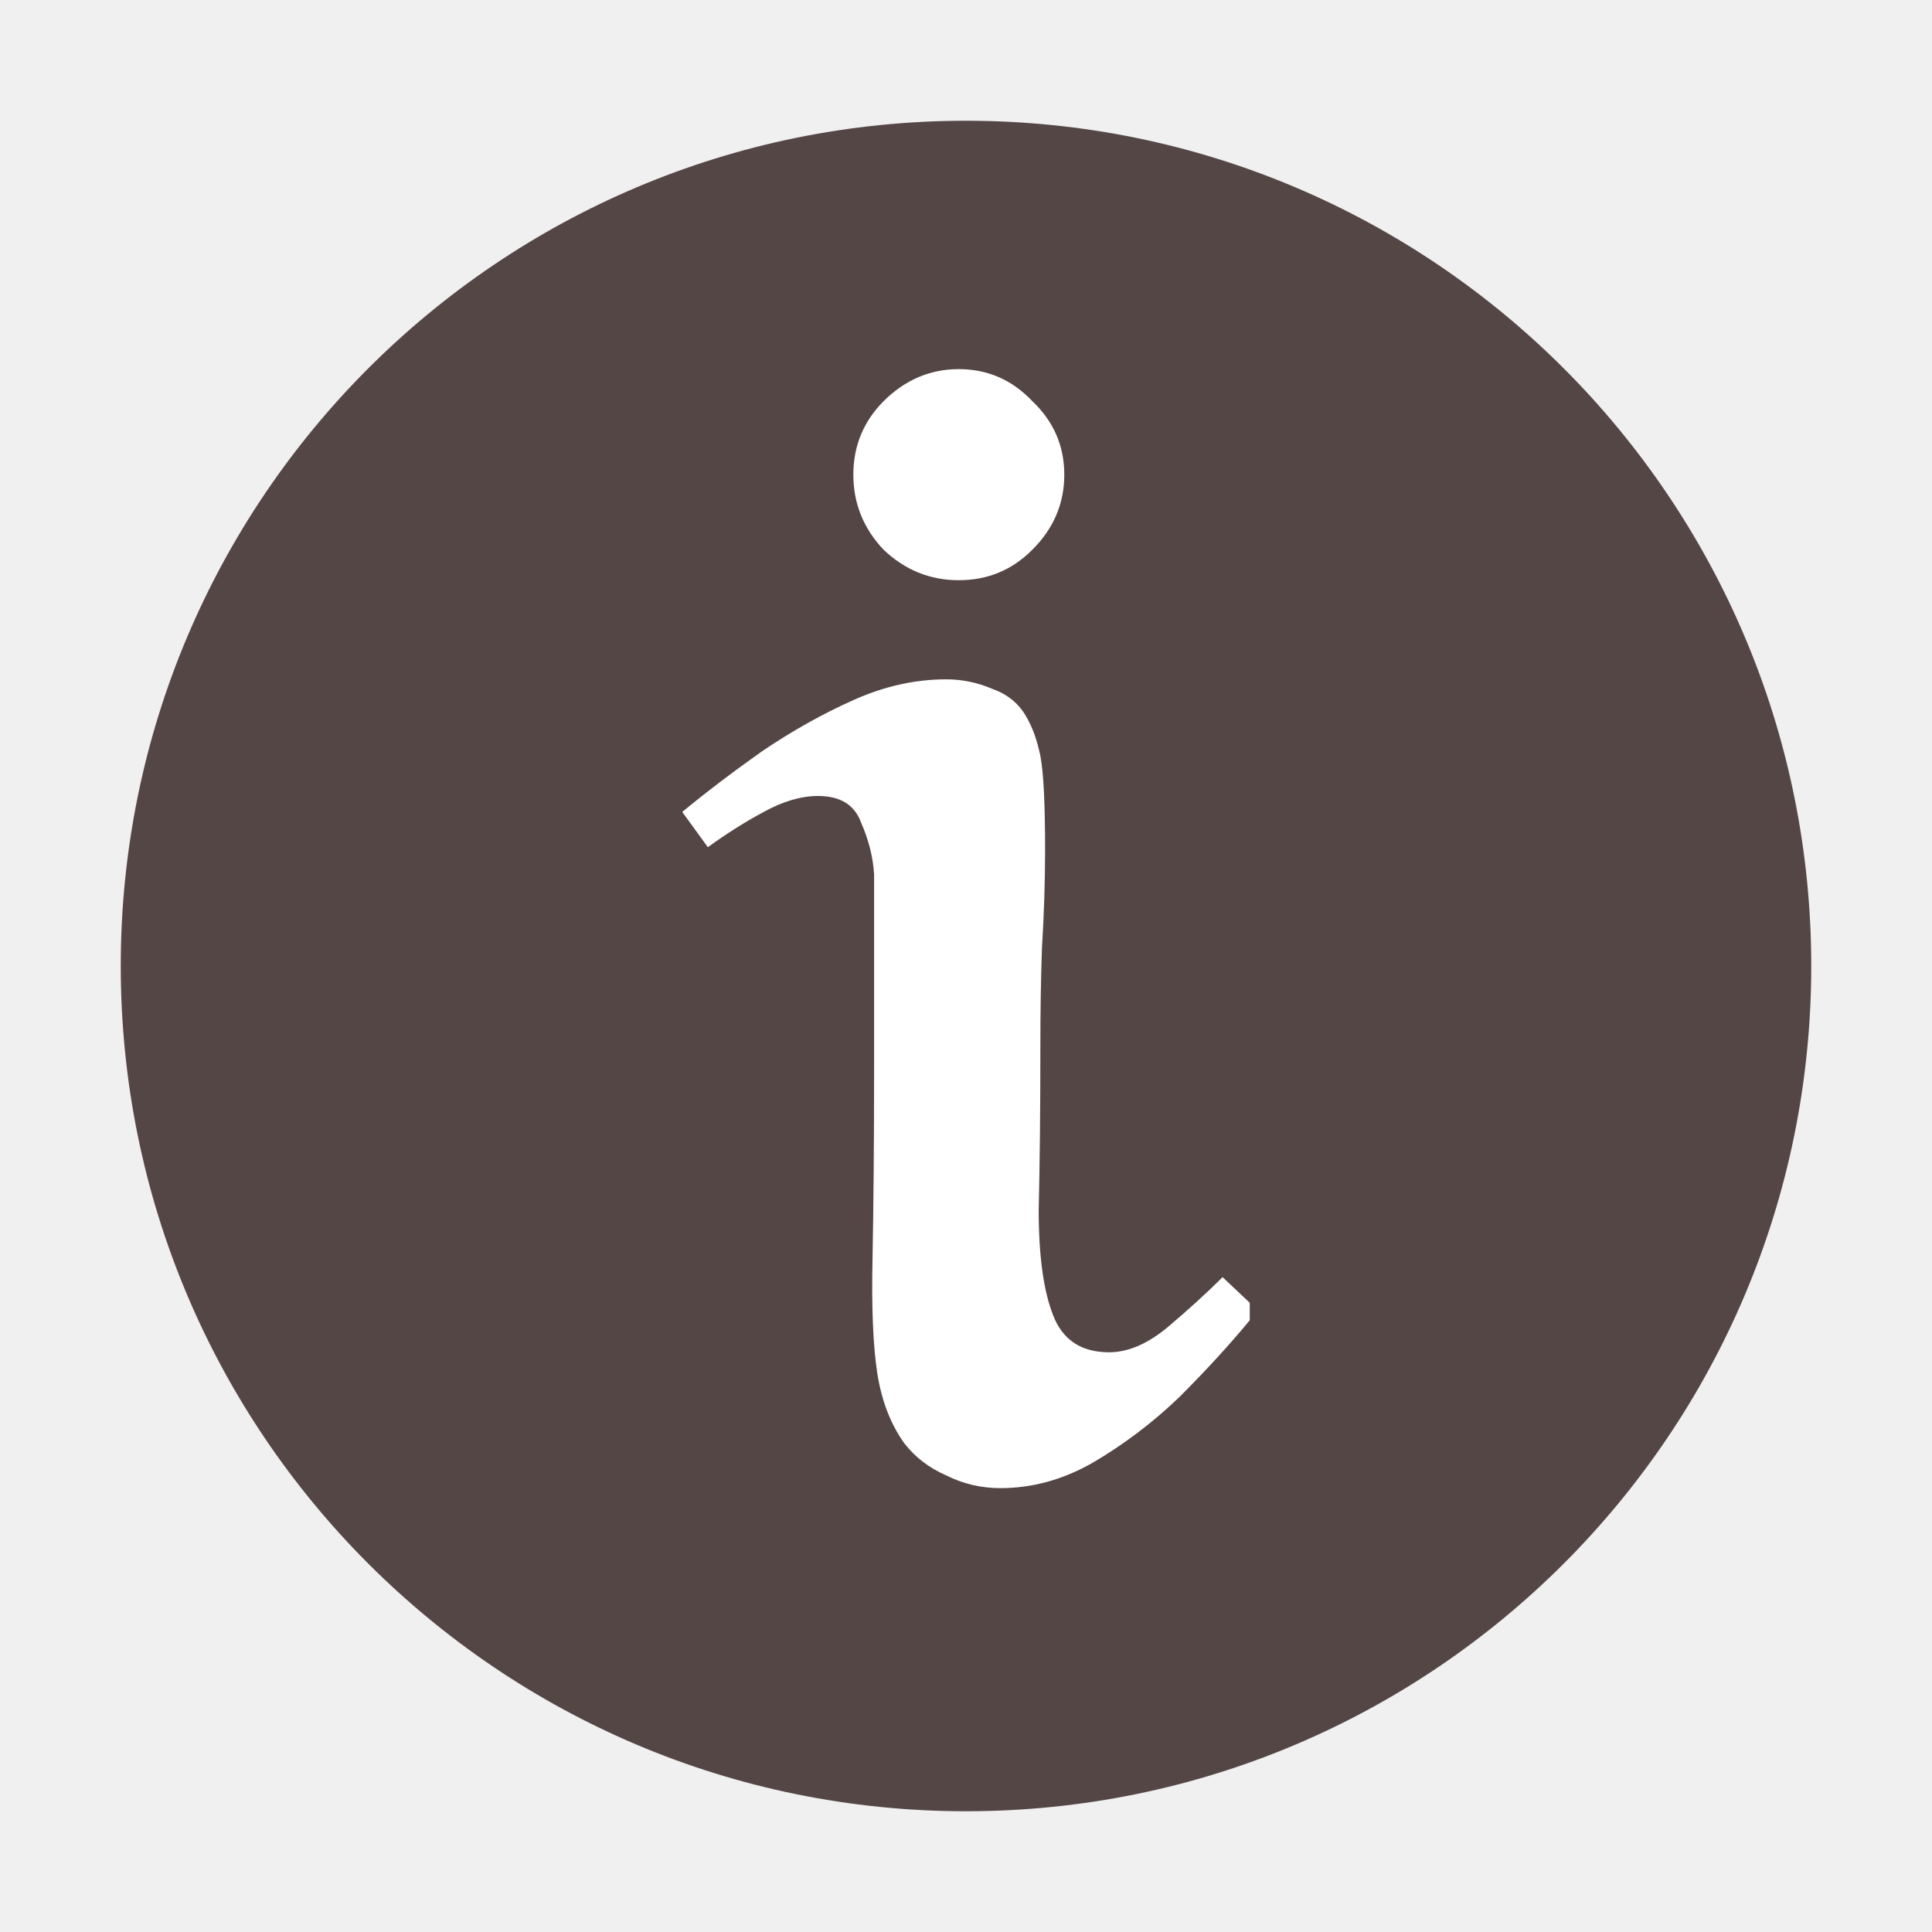
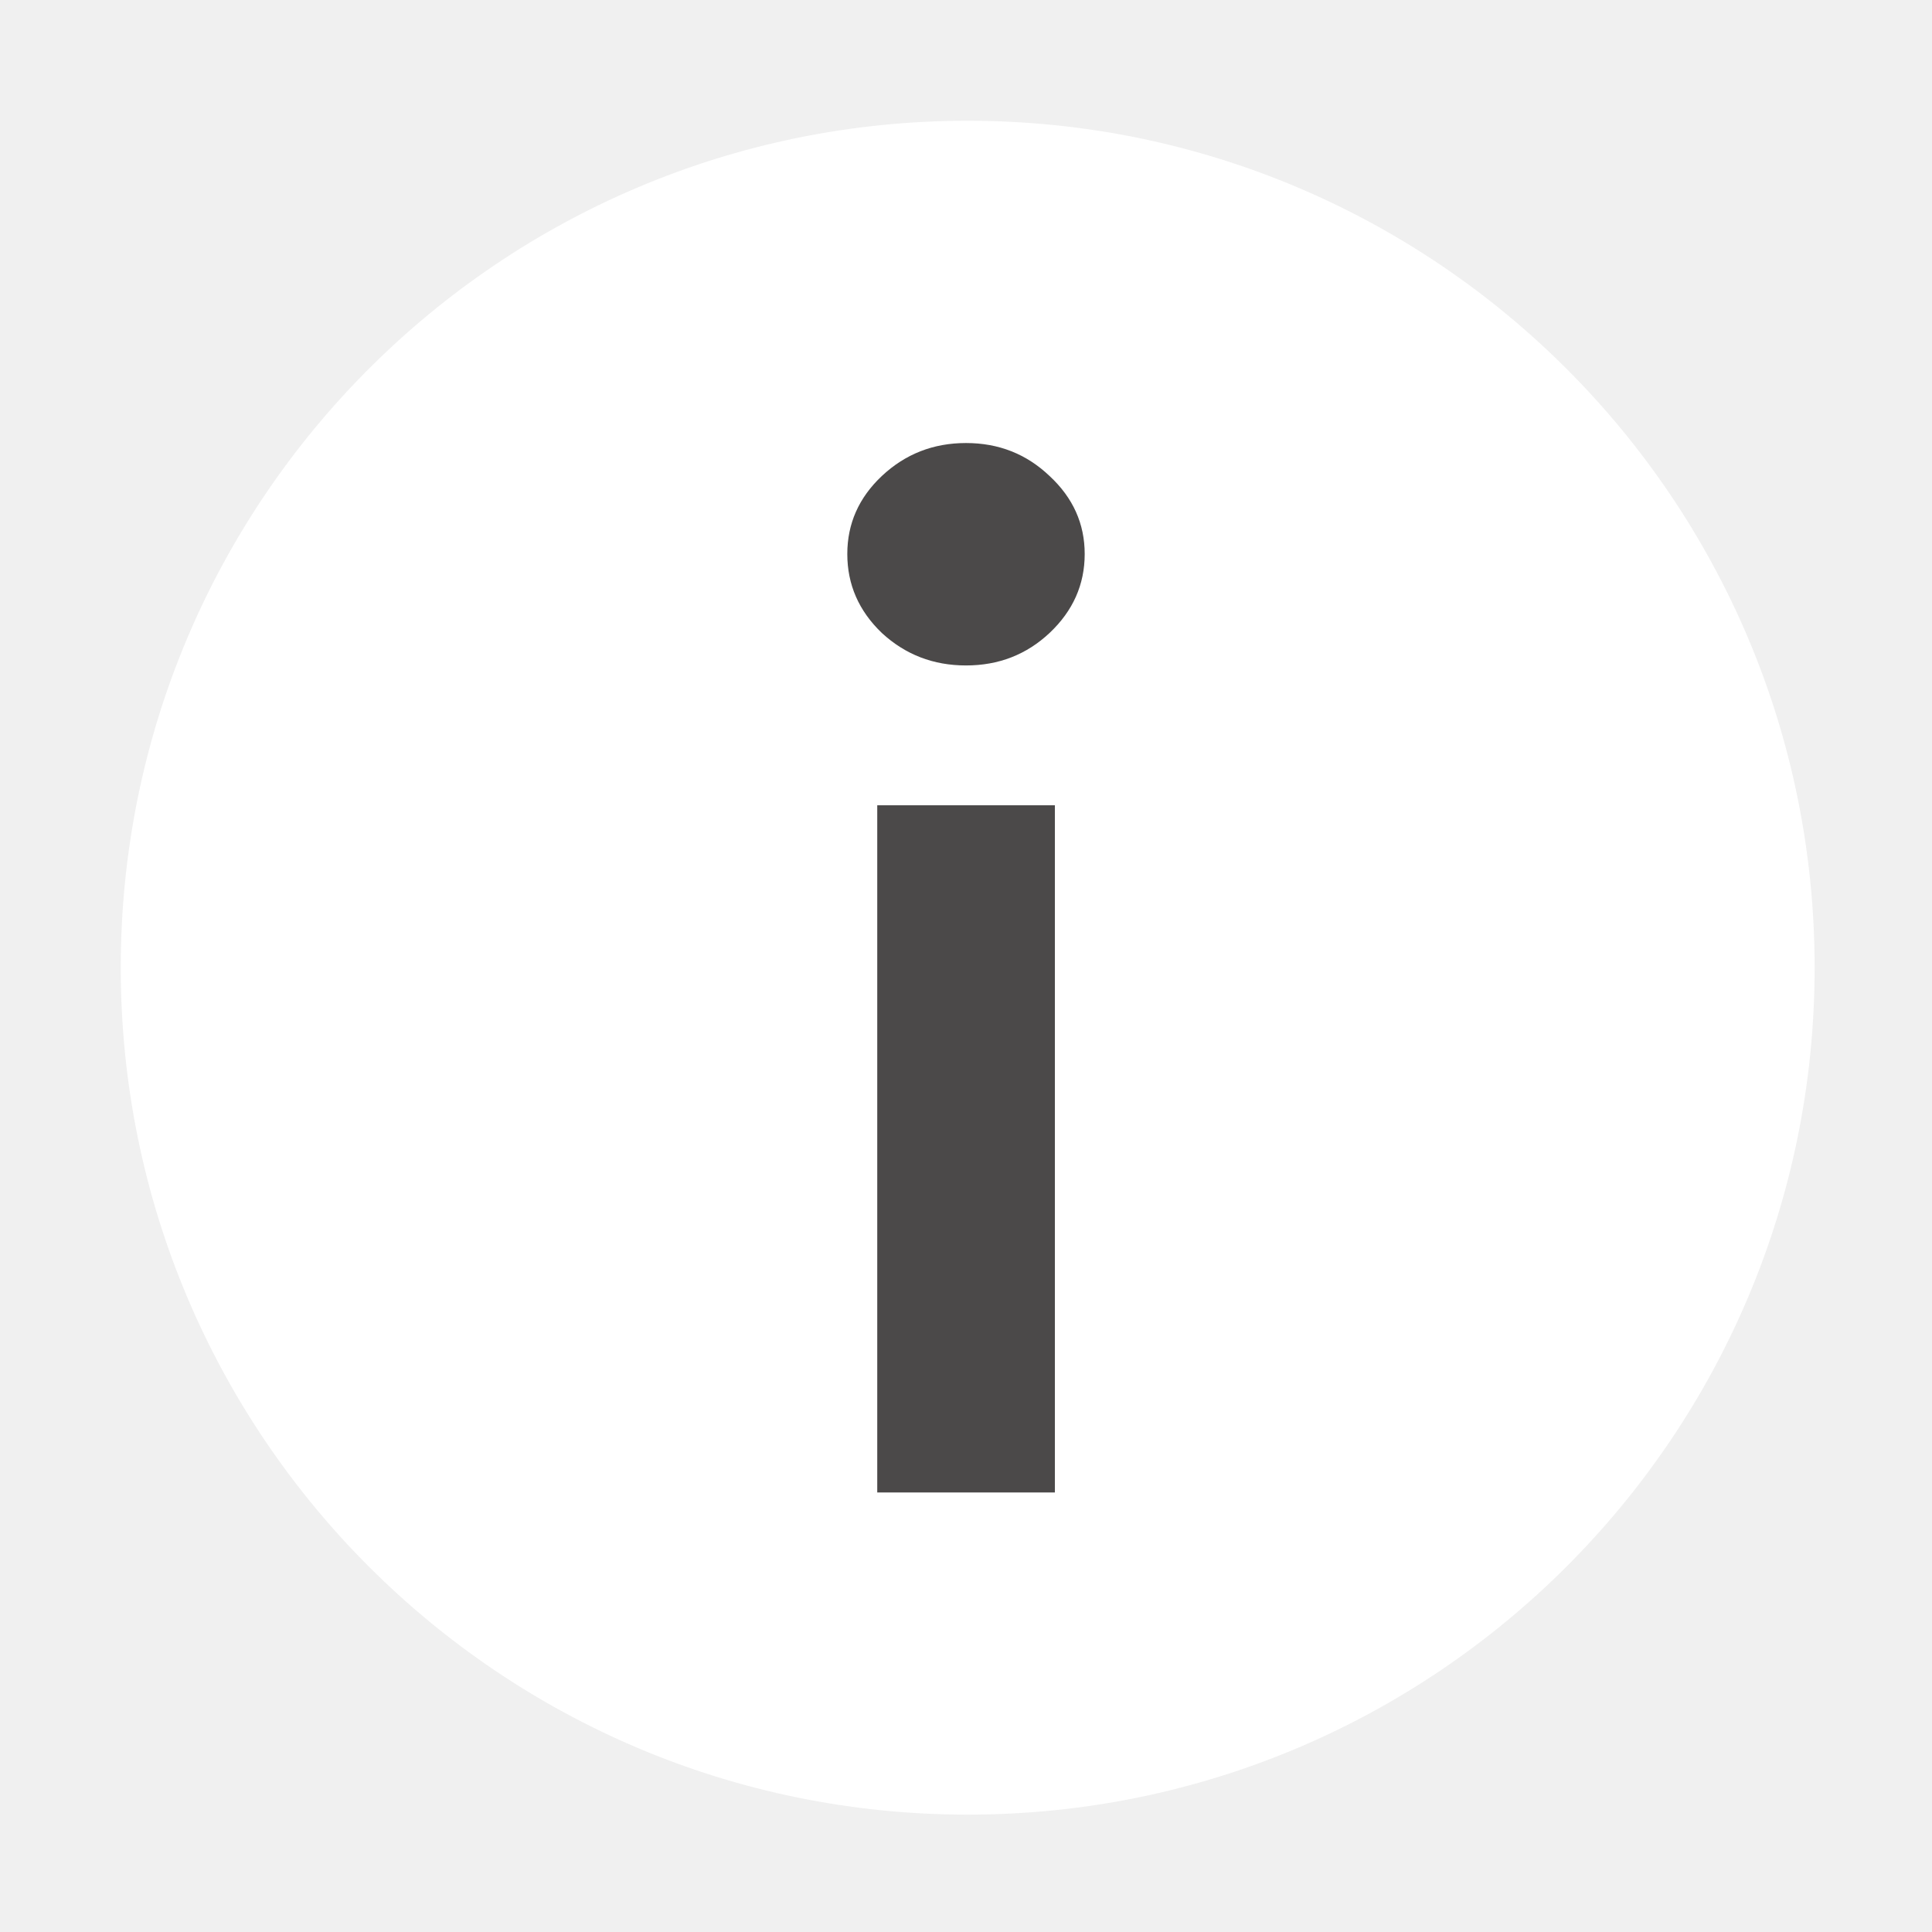
<svg xmlns="http://www.w3.org/2000/svg" width="16" height="16" viewBox="0 0 16 16" fill="none">
-   <path d="M8 15C11.866 15 15 11.866 15 8C15 4.134 11.866 1 8 1C4.134 1 1 4.134 1 8C1 11.866 4.134 15 8 15Z" fill="#554646" />
-   <path d="M7.067 3.931C7.067 3.693 7.151 3.49 7.318 3.322C7.495 3.146 7.702 3.057 7.94 3.057C8.179 3.057 8.382 3.146 8.549 3.322C8.726 3.49 8.814 3.693 8.814 3.931C8.814 4.169 8.726 4.377 8.549 4.553C8.382 4.721 8.179 4.805 7.94 4.805C7.702 4.805 7.495 4.721 7.318 4.553C7.151 4.377 7.067 4.169 7.067 3.931ZM10.125 10.577L10.35 10.789V10.934C10.182 11.137 9.988 11.349 9.767 11.57C9.547 11.781 9.308 11.962 9.052 12.112C8.805 12.254 8.549 12.324 8.285 12.324C8.126 12.324 7.976 12.289 7.835 12.218C7.693 12.156 7.579 12.068 7.49 11.954C7.376 11.795 7.301 11.601 7.265 11.371C7.23 11.142 7.217 10.824 7.226 10.418C7.234 10.003 7.239 9.46 7.239 8.789V7.241C7.23 7.099 7.195 6.958 7.133 6.817C7.08 6.667 6.961 6.592 6.775 6.592C6.634 6.592 6.484 6.636 6.325 6.724C6.175 6.804 6.021 6.901 5.862 7.016L5.65 6.724C5.853 6.557 6.074 6.389 6.312 6.221C6.559 6.054 6.811 5.912 7.067 5.798C7.323 5.683 7.579 5.626 7.835 5.626C7.967 5.626 8.095 5.652 8.218 5.705C8.342 5.749 8.435 5.824 8.496 5.93C8.549 6.018 8.589 6.129 8.616 6.261C8.642 6.393 8.655 6.654 8.655 7.042C8.655 7.307 8.646 7.576 8.629 7.85C8.62 8.114 8.616 8.379 8.616 8.644C8.616 9.182 8.611 9.641 8.602 10.021C8.602 10.4 8.642 10.691 8.722 10.894C8.801 11.097 8.955 11.199 9.185 11.199C9.344 11.199 9.507 11.128 9.675 10.987C9.842 10.846 9.992 10.709 10.125 10.577Z" fill="white" />
+   <circle cx="8.014" cy="8.014" r="7.014" fill="white" />
+   <path d="M7.265 12.36V6.669H8.736V12.36H7.265Z" fill="#4B4949" />
+   <path d="M7.303 5.242C7.497 5.421 7.729 5.511 8 5.511C8.271 5.511 8.501 5.421 8.692 5.242C8.886 5.059 8.983 4.841 8.983 4.588C8.983 4.337 8.886 4.122 8.692 3.942C8.501 3.76 8.271 3.669 8 3.669C7.729 3.669 7.497 3.76 7.303 3.942C7.112 4.122 7.017 4.337 7.017 4.588C7.017 4.841 7.112 5.059 7.303 5.242Z" fill="#4B4949" />
</svg>
